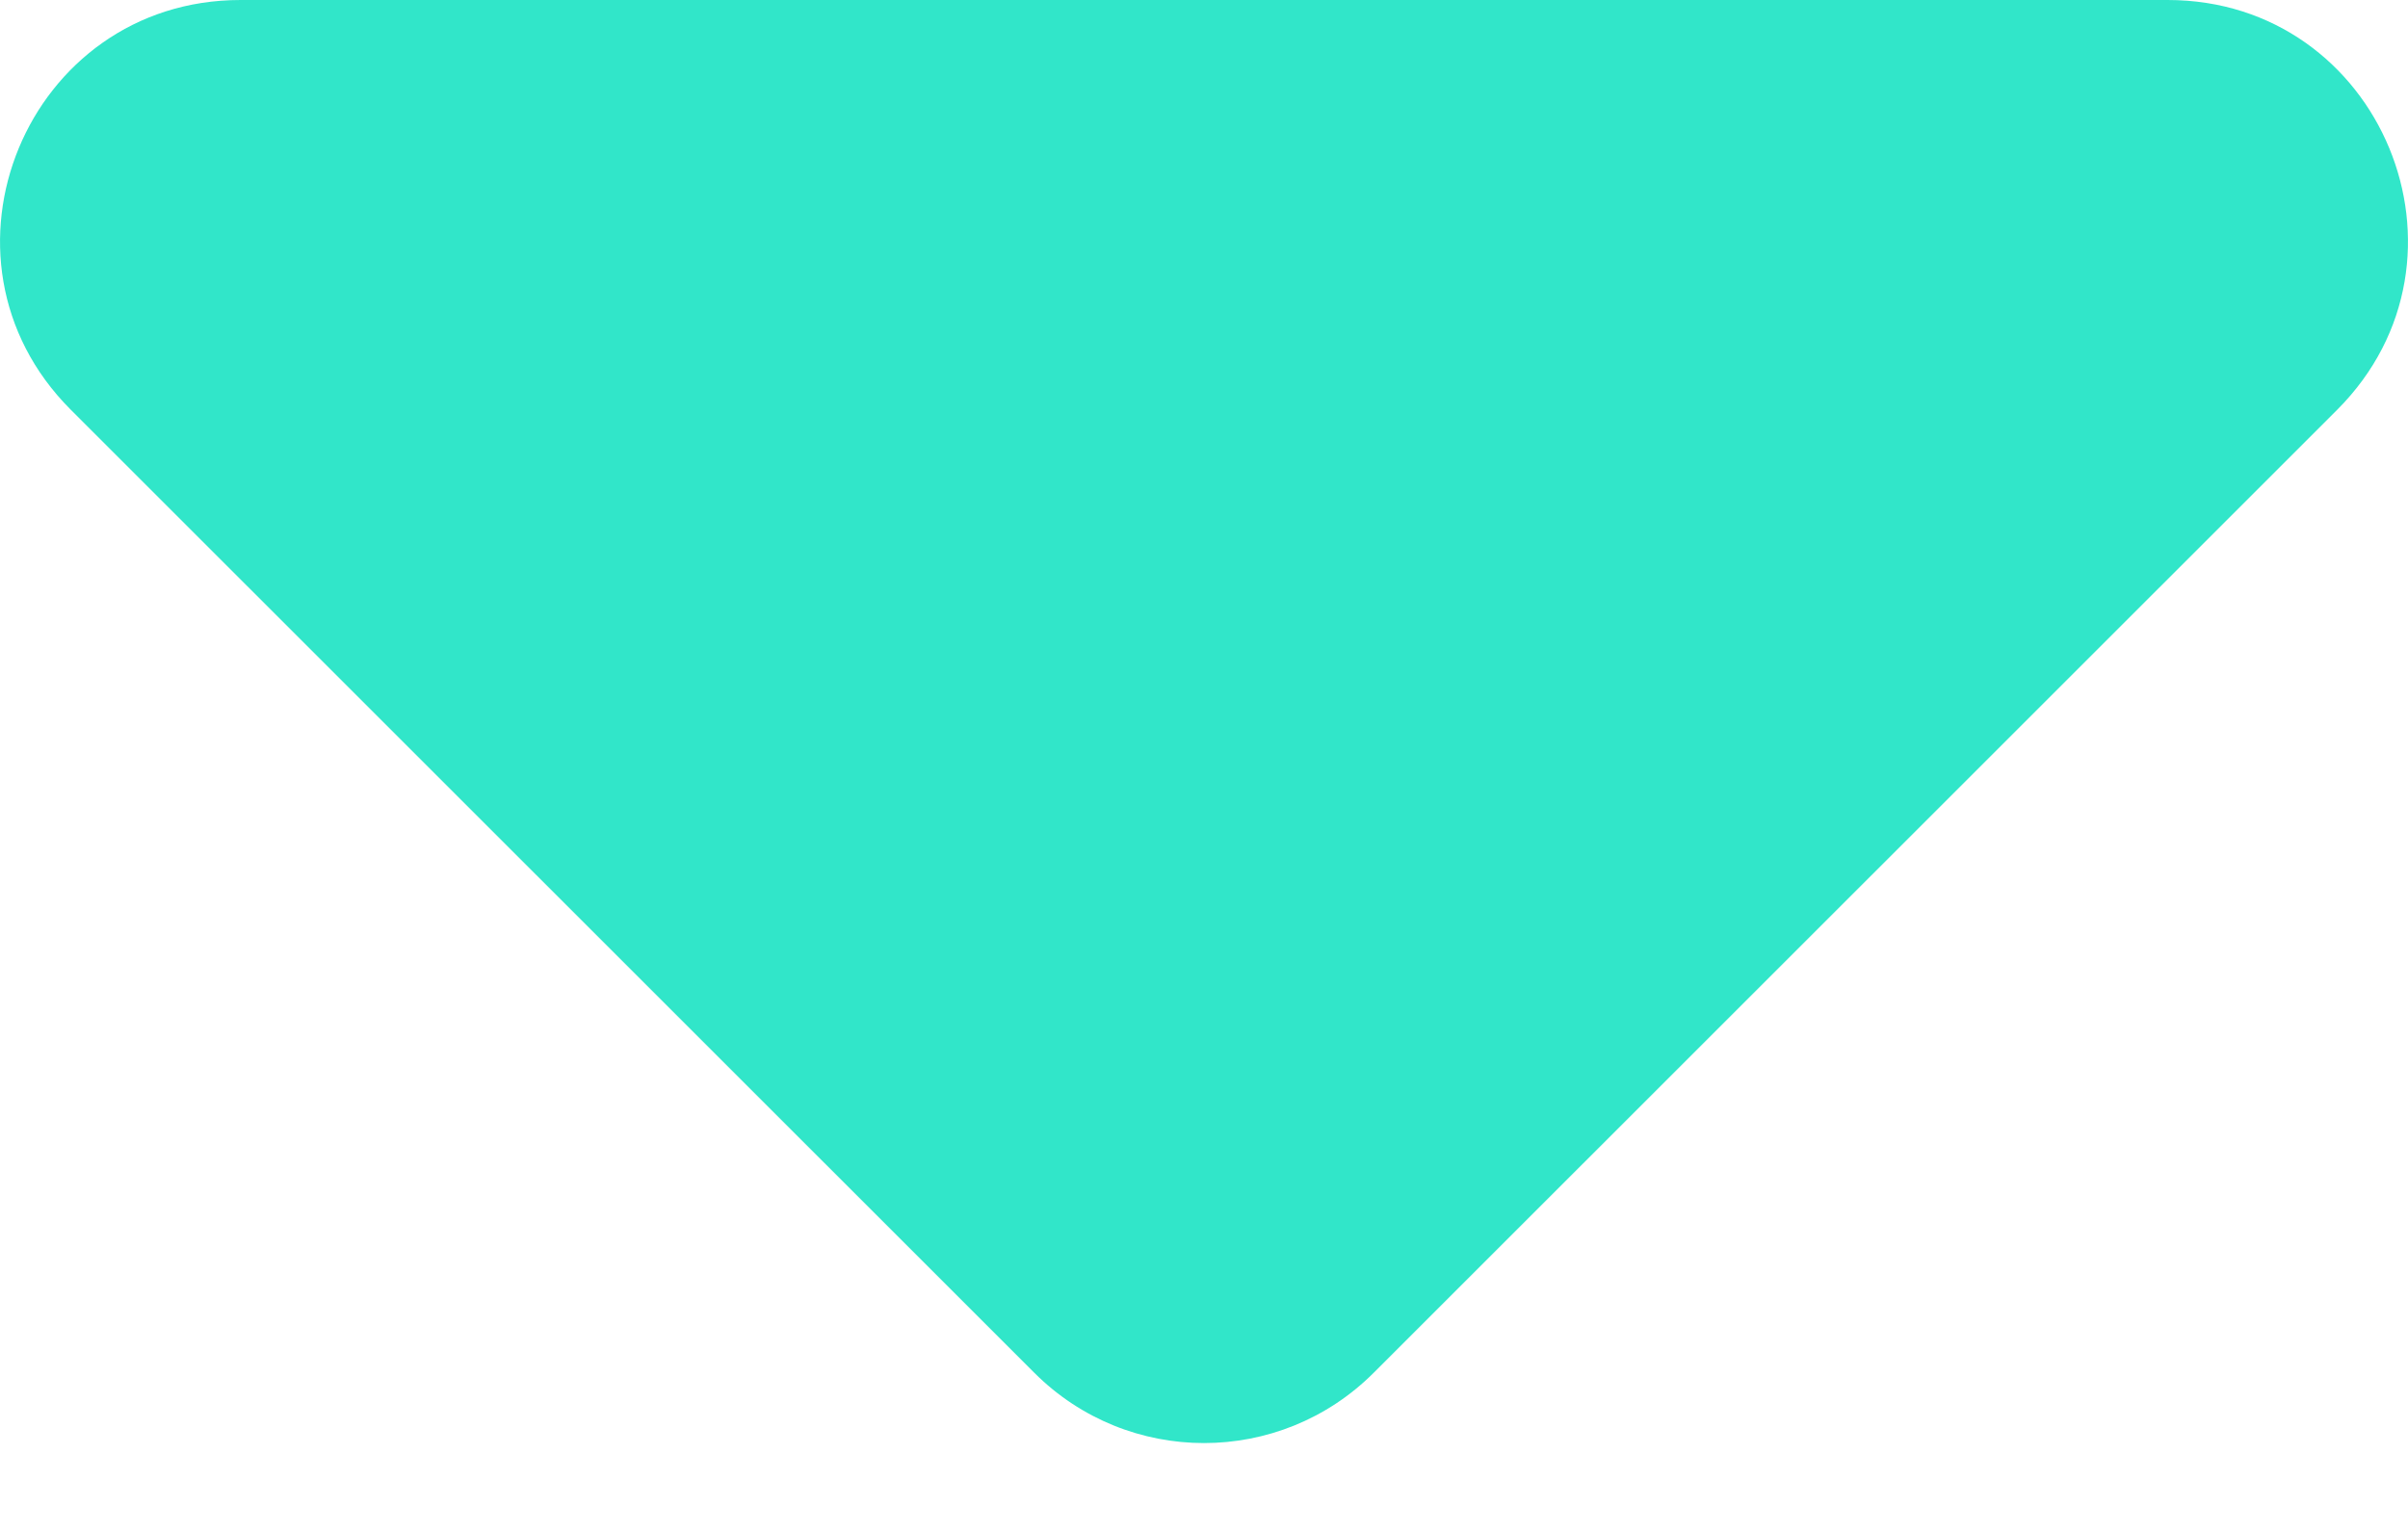
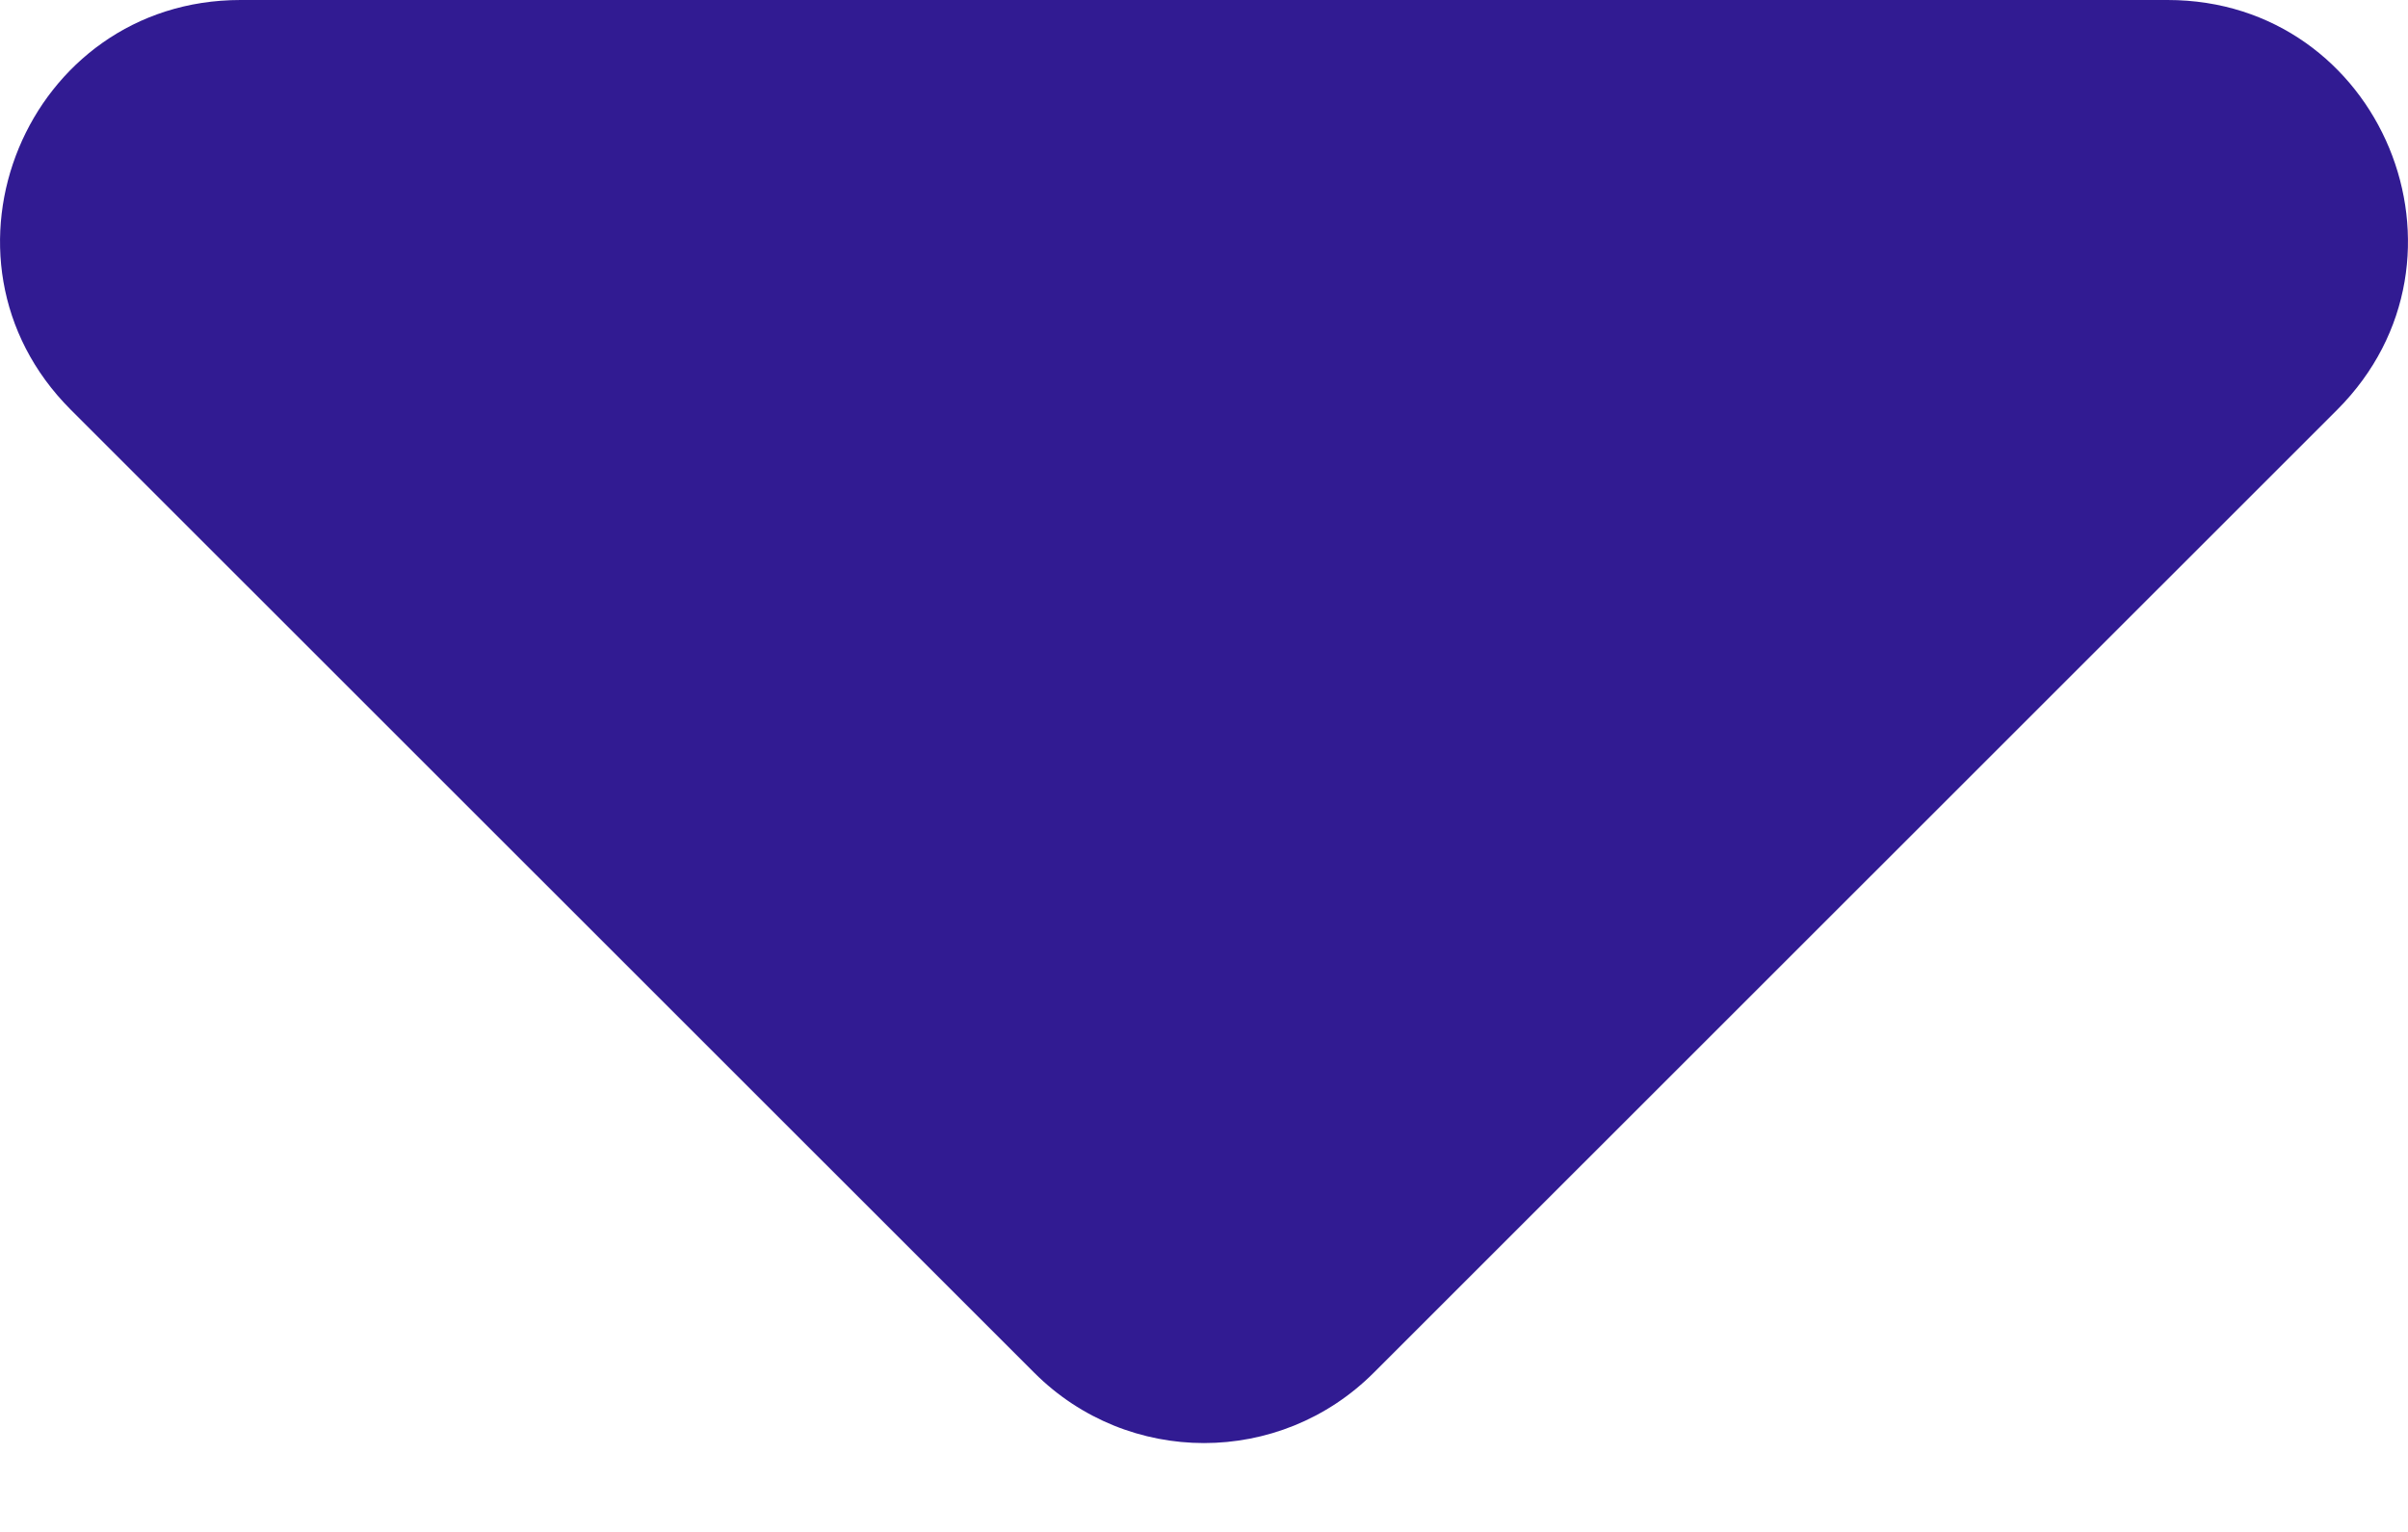
<svg xmlns="http://www.w3.org/2000/svg" width="11" height="7" fill="none" viewBox="0 0 11 7">
-   <path fill="#31E6C9" d="M9.902 0H1.099C.122 0-.367 1.181.323 1.872l4.402 4.401a1.096 1.096 0 0 0 1.55 0l4.402-4.401C11.367 1.18 10.878 0 9.902 0z" />
+   <path fill="#311b92" d="M9.902 0H1.099C.122 0-.367 1.181.323 1.872l4.402 4.401a1.096 1.096 0 0 0 1.55 0l4.402-4.401C11.367 1.18 10.878 0 9.902 0z" />
</svg>
